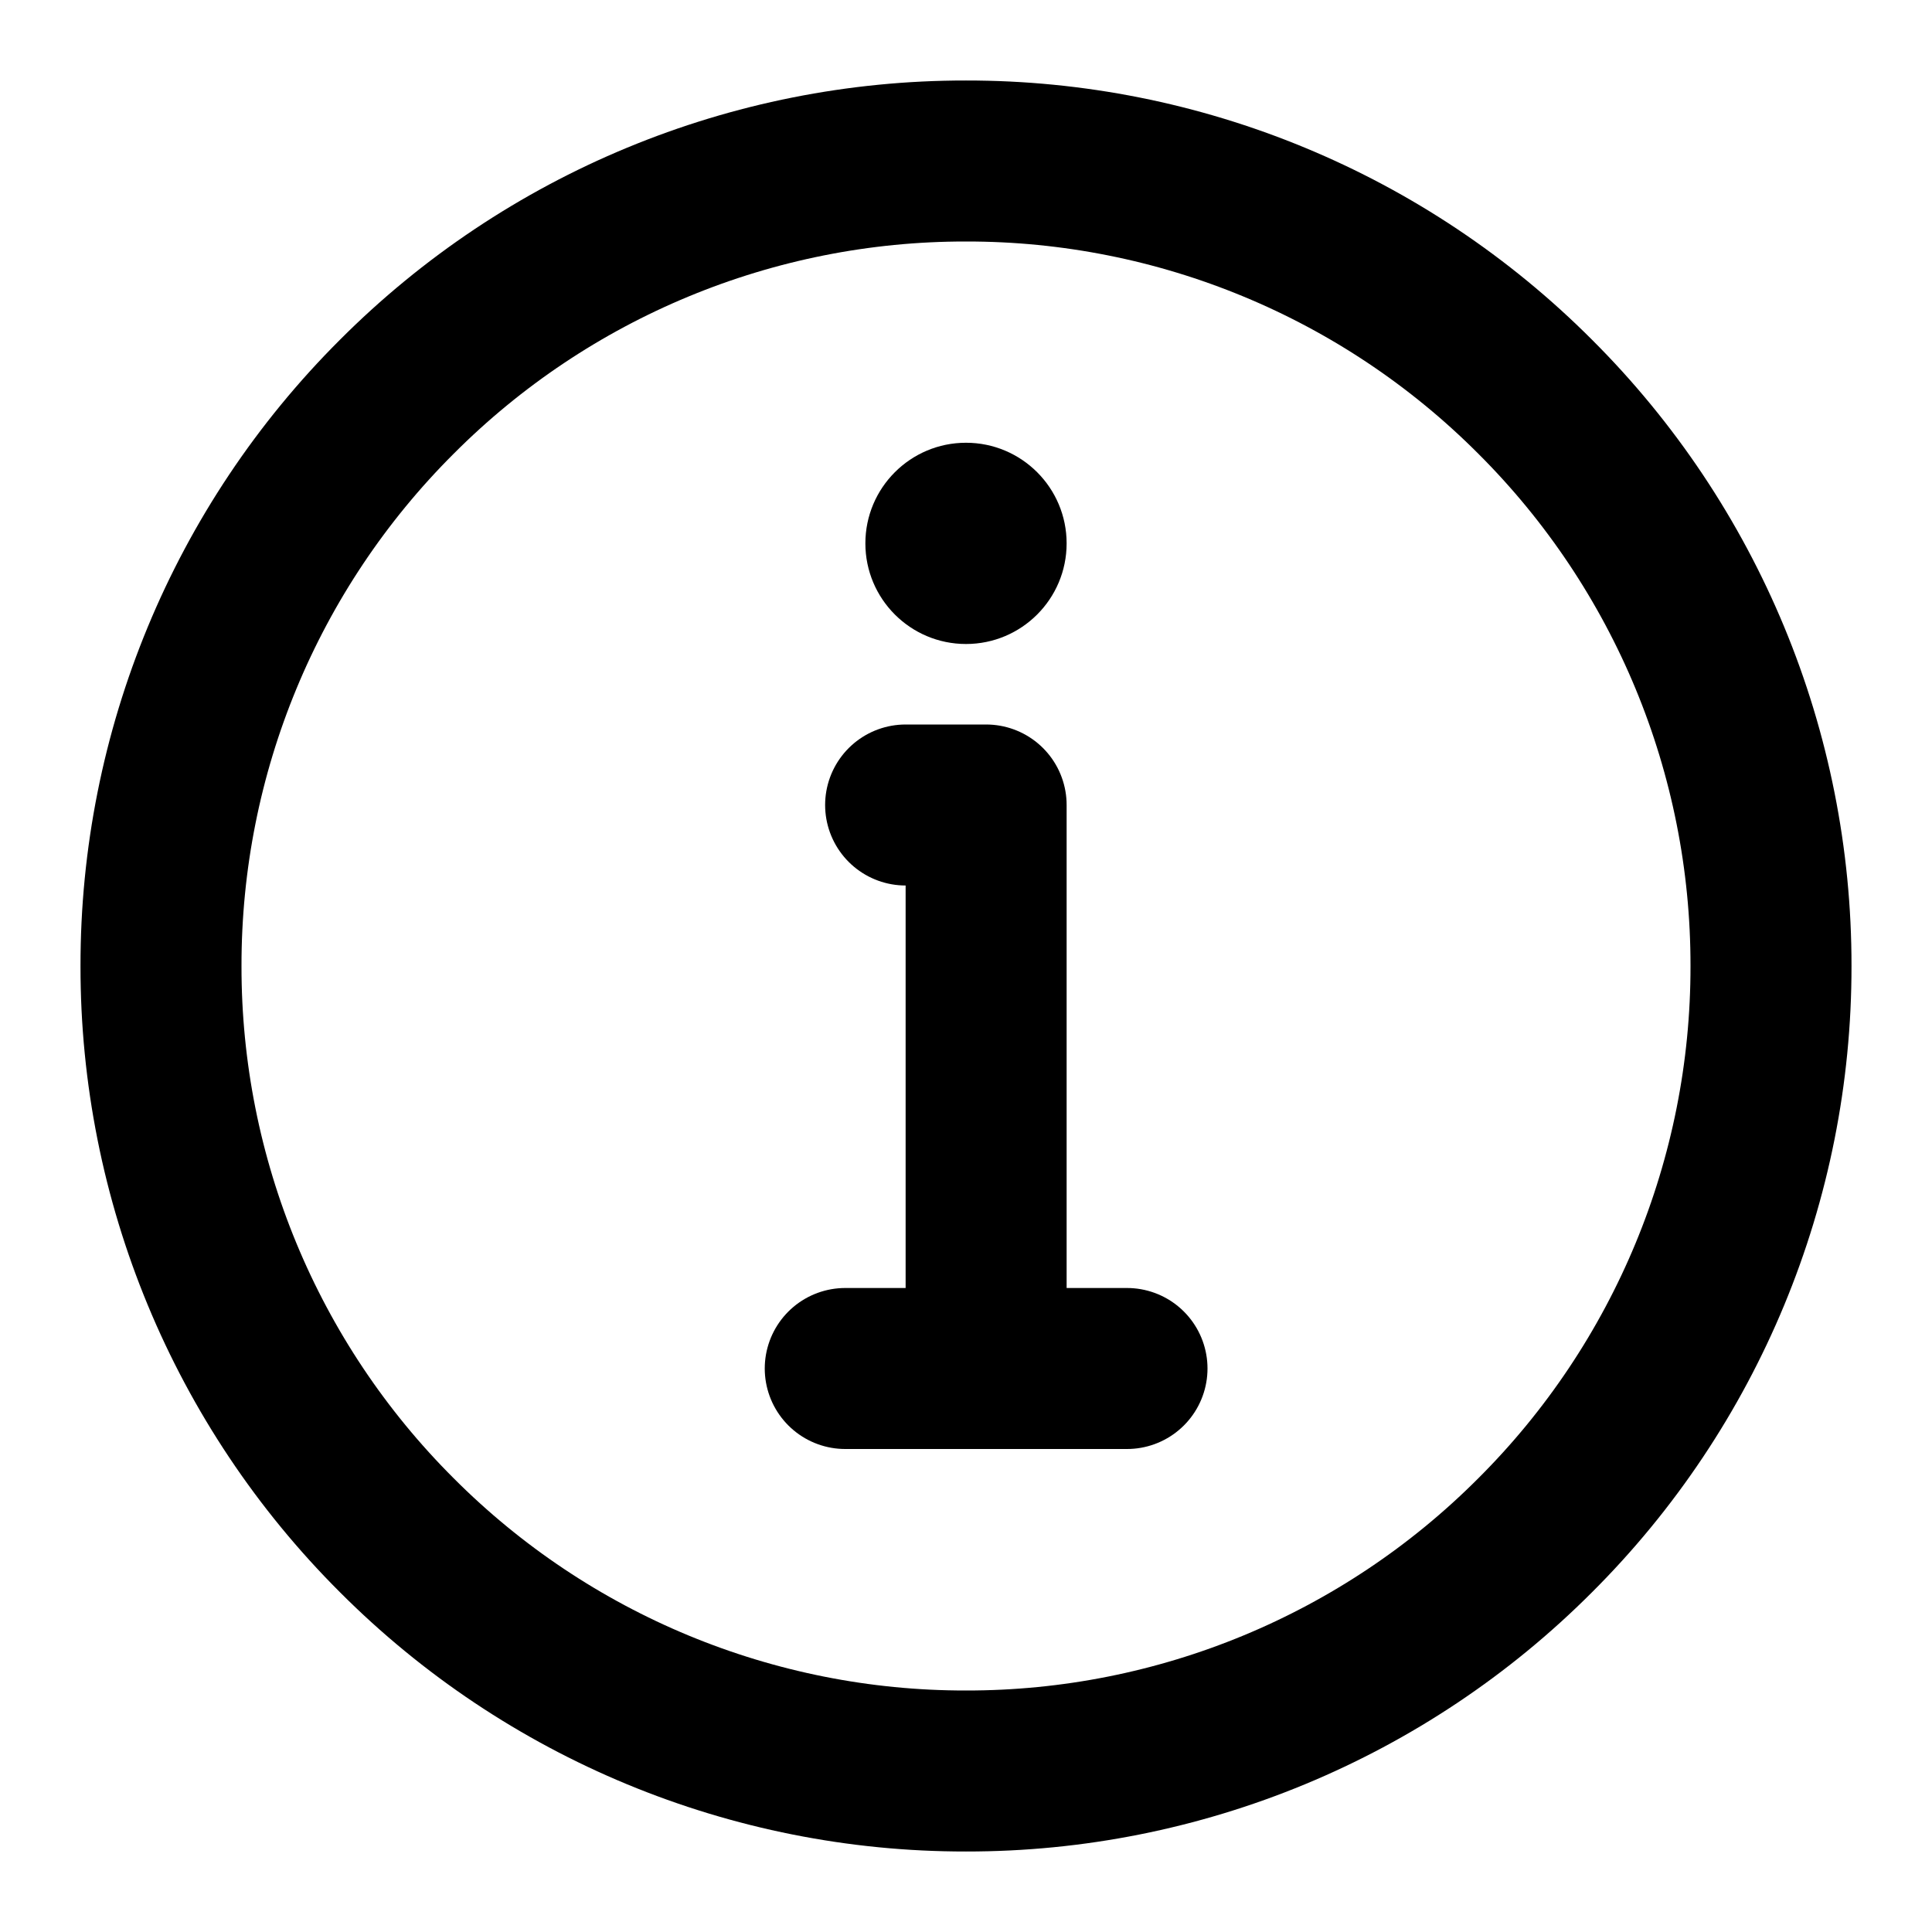
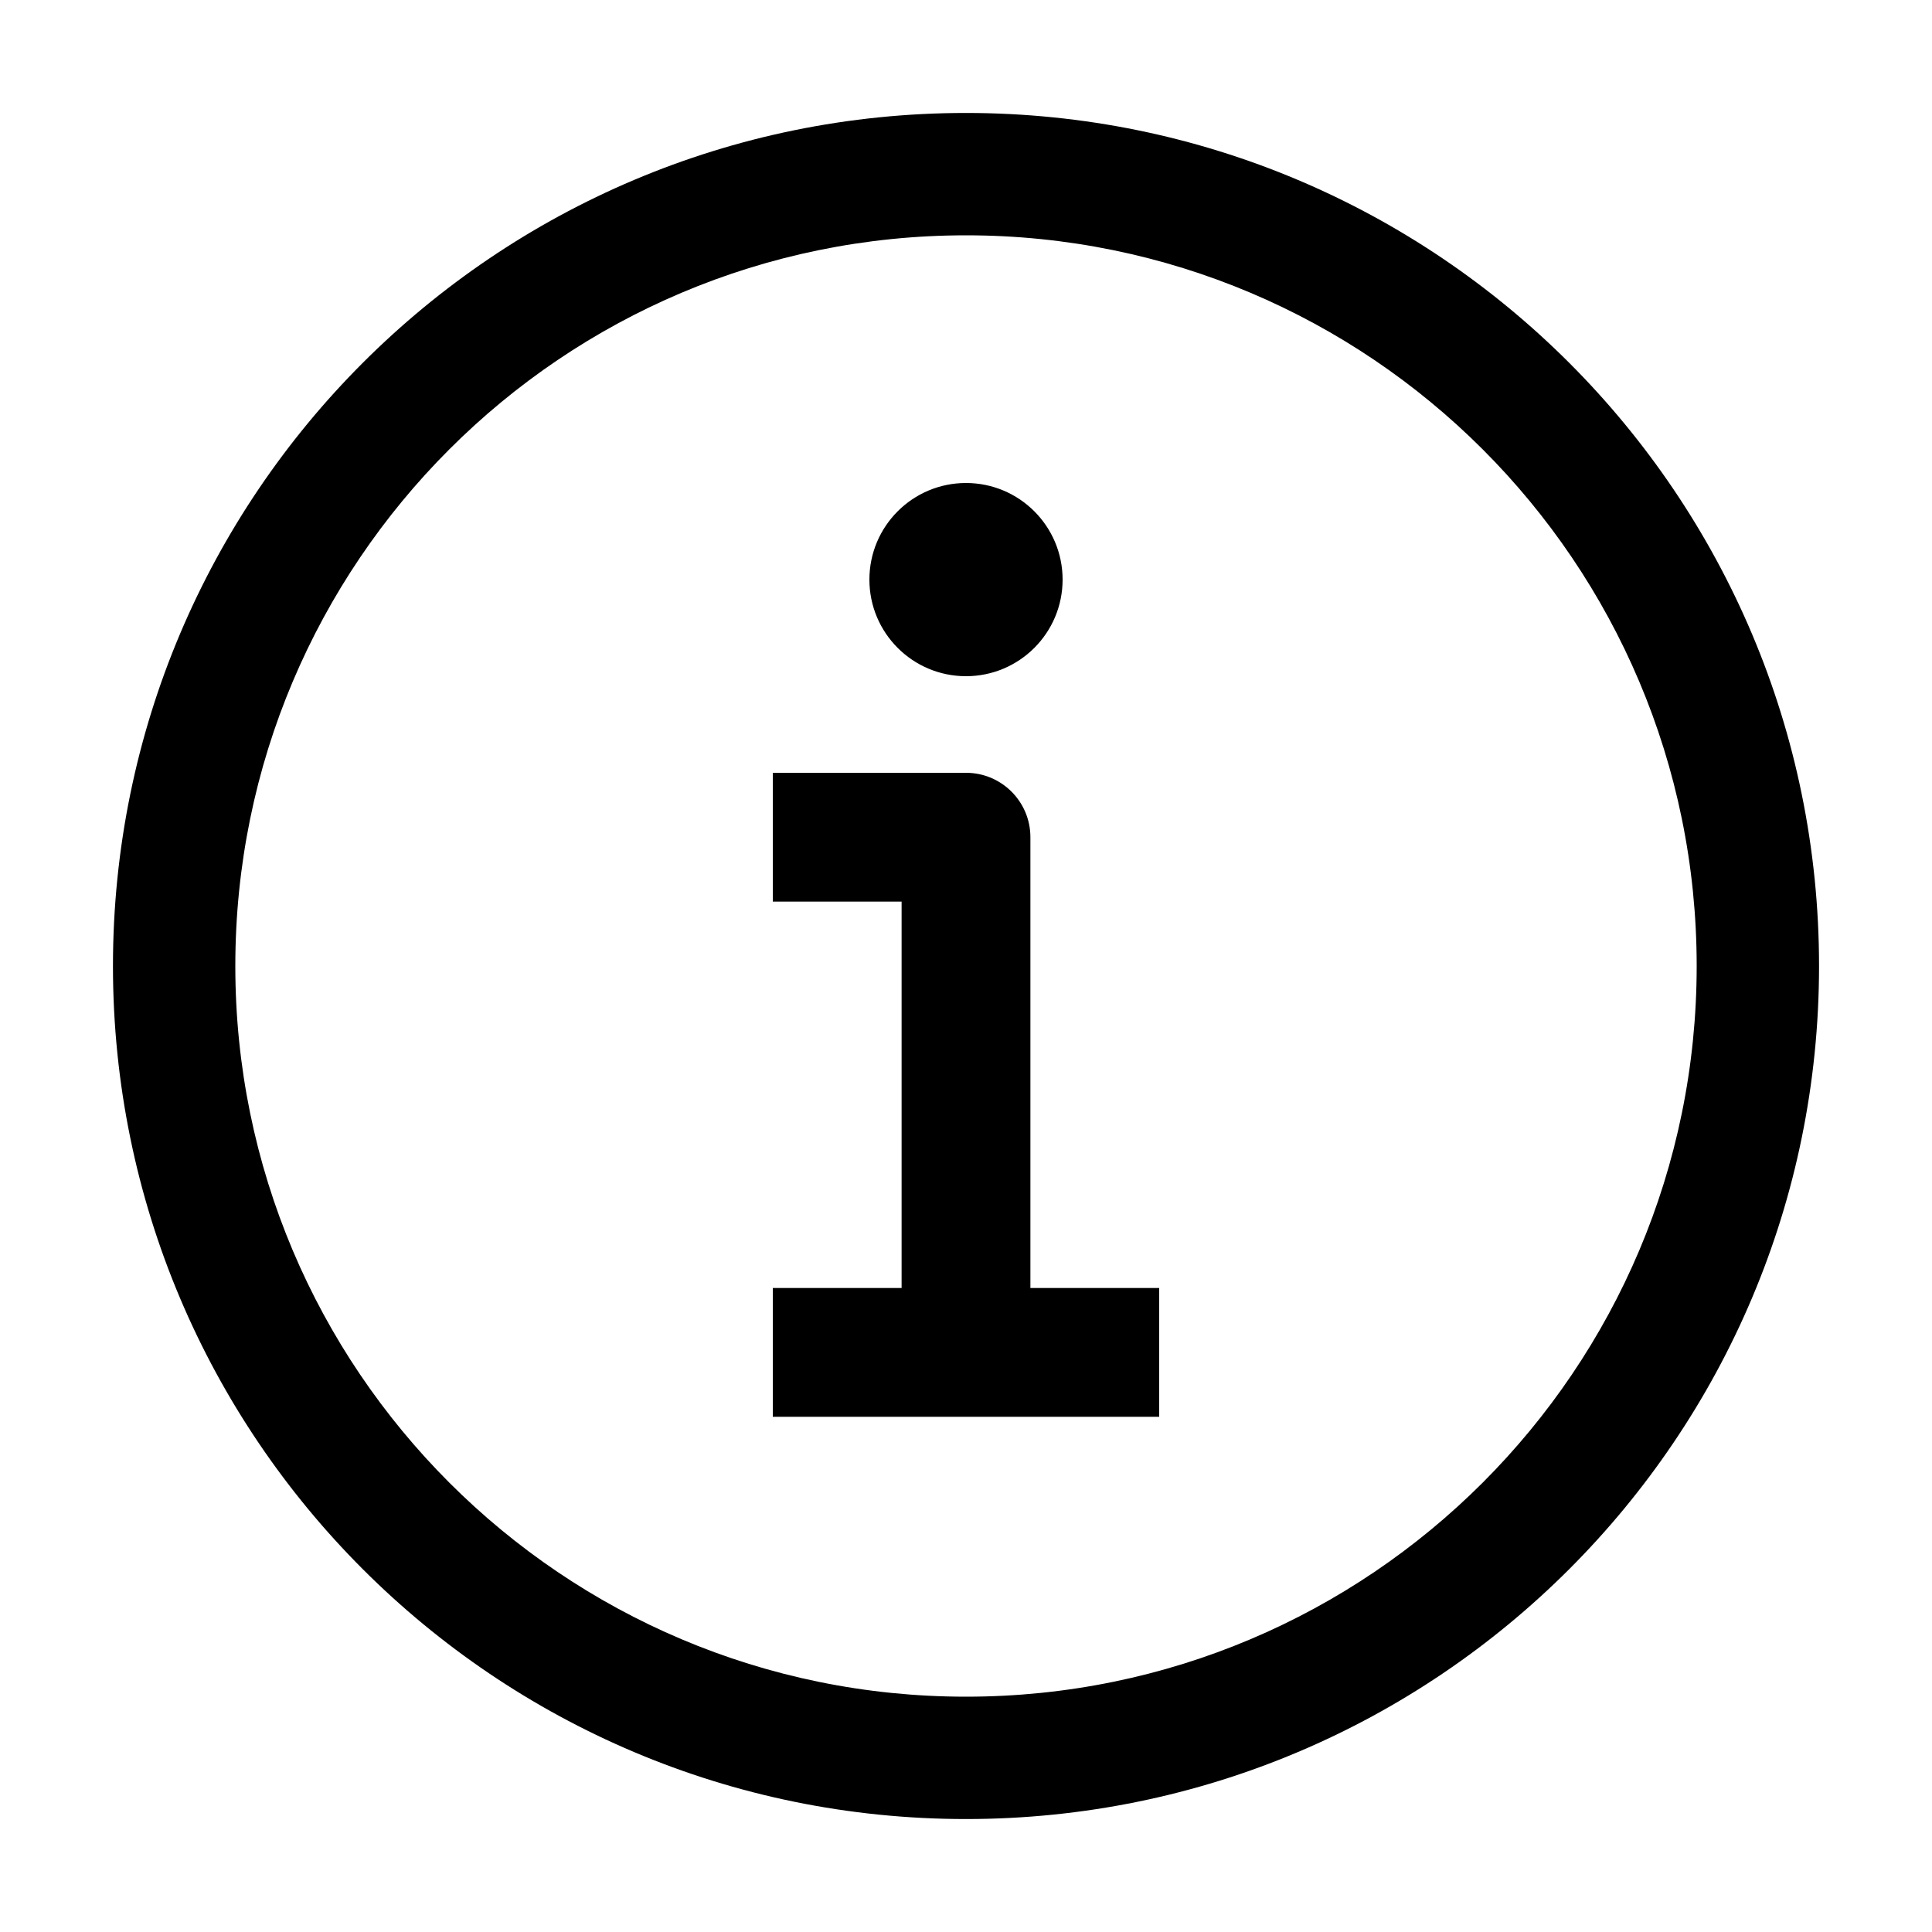
- <svg xmlns="http://www.w3.org/2000/svg" viewBox="0 0 48 48" width="100%" height="100%" pointer-events="none">
-   <g fill="none">
-     <path d="M24 44a19.937 19.937 0 0 0 14.142-5.858A19.937 19.937 0 0 0 44 24a19.938 19.938 0 0 0-5.858-14.142A19.937 19.937 0 0 0 24 4 19.938 19.938 0 0 0 9.858 9.858 19.938 19.938 0 0 0 4 24a19.937 19.937 0 0 0 5.858 14.142A19.938 19.938 0 0 0 24 44Z" stroke="currentColor" stroke-width="4" stroke-linejoin="round" />
-     <path fill-rule="evenodd" clip-rule="evenodd" d="M24 11a2.5 2.5 0 1 1 0 5 2.5 2.5 0 0 1 0-5Z" fill="currentColor" />
-     <path d="M24.5 34V20h-2M21 34h7" stroke="currentColor" stroke-width="4" stroke-linecap="round" stroke-linejoin="round" />
-   </g>
+ <svg xmlns="http://www.w3.org/2000/svg" viewBox="0 0 15 15" width="100%" height="100%" pointer-events="none">
+   <path d="M7.5.877a6.623 6.623 0 1 0 0 13.246A6.623 6.623 0 0 0 7.5.877ZM1.827 7.5a5.673 5.673 0 1 1 11.346 0 5.673 5.673 0 0 1-11.346 0Zm6.423-3a.75.75 0 1 1-1.5 0 .75.75 0 0 1 1.5 0ZM6 6h1.5a.5.5 0 0 1 .5.5V10h1v1H6v-1h1V7H6V6Z" fill="currentColor" fill-rule="evenodd" clip-rule="evenodd" />
</svg>
